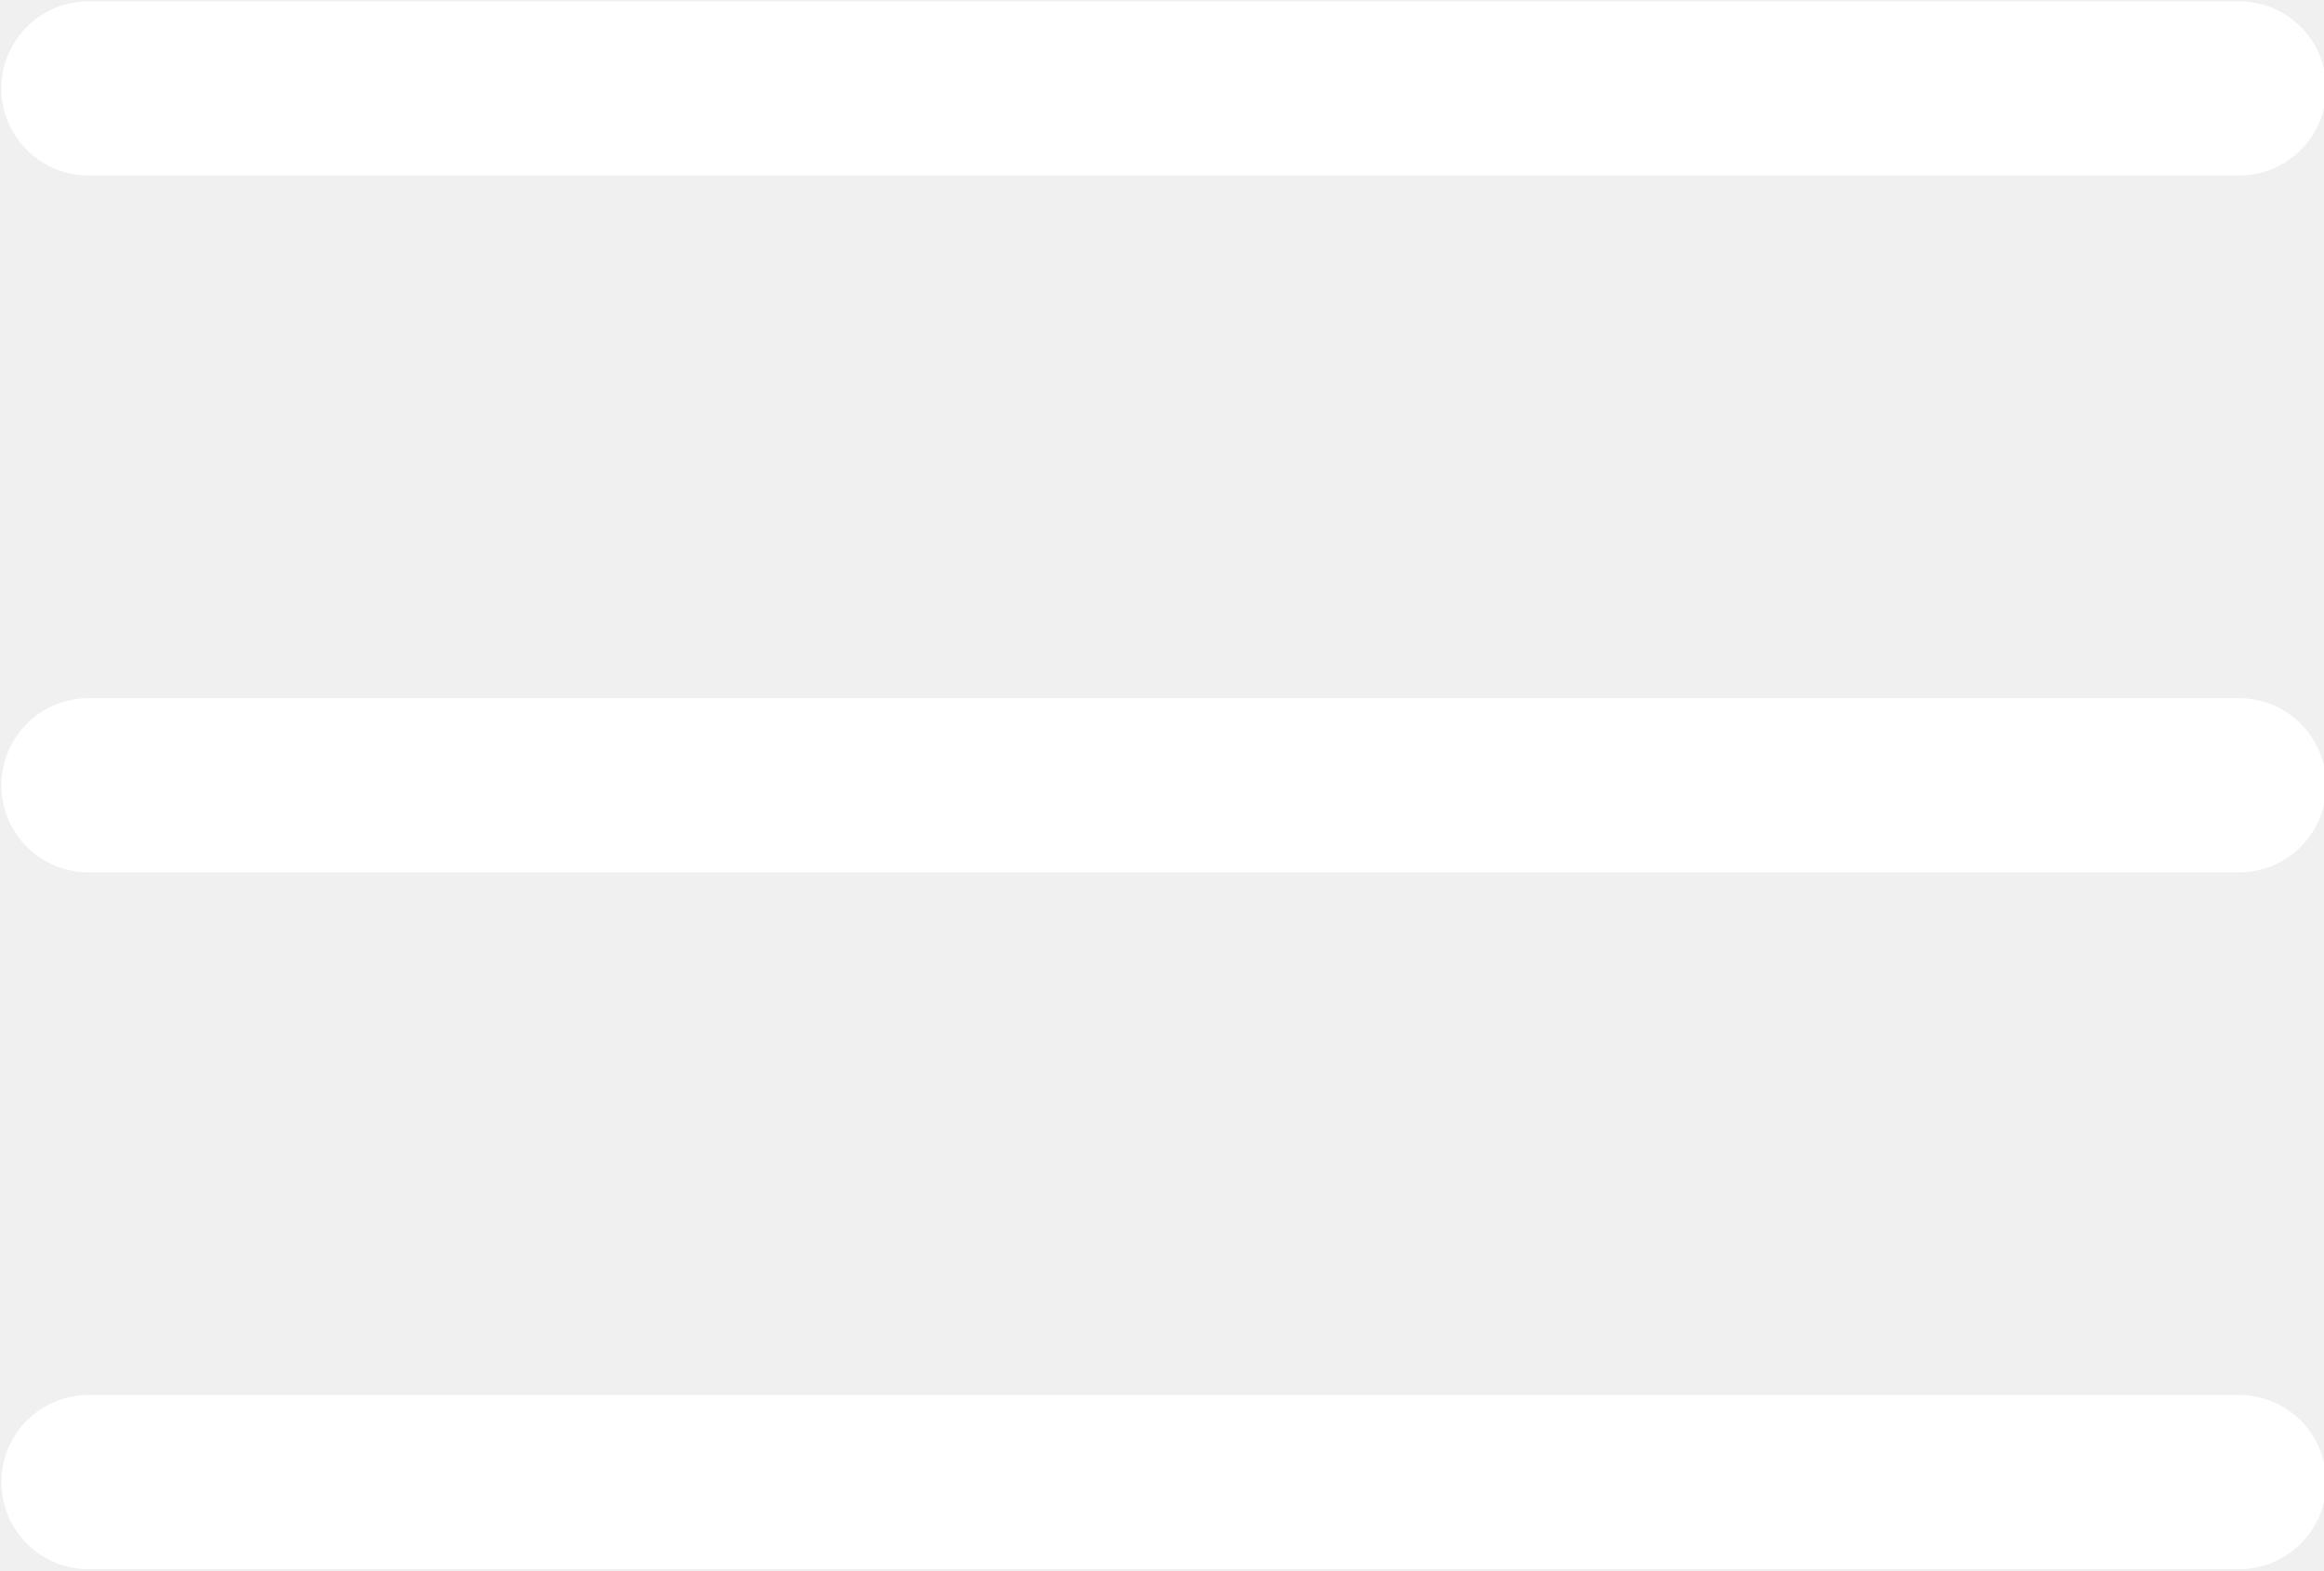
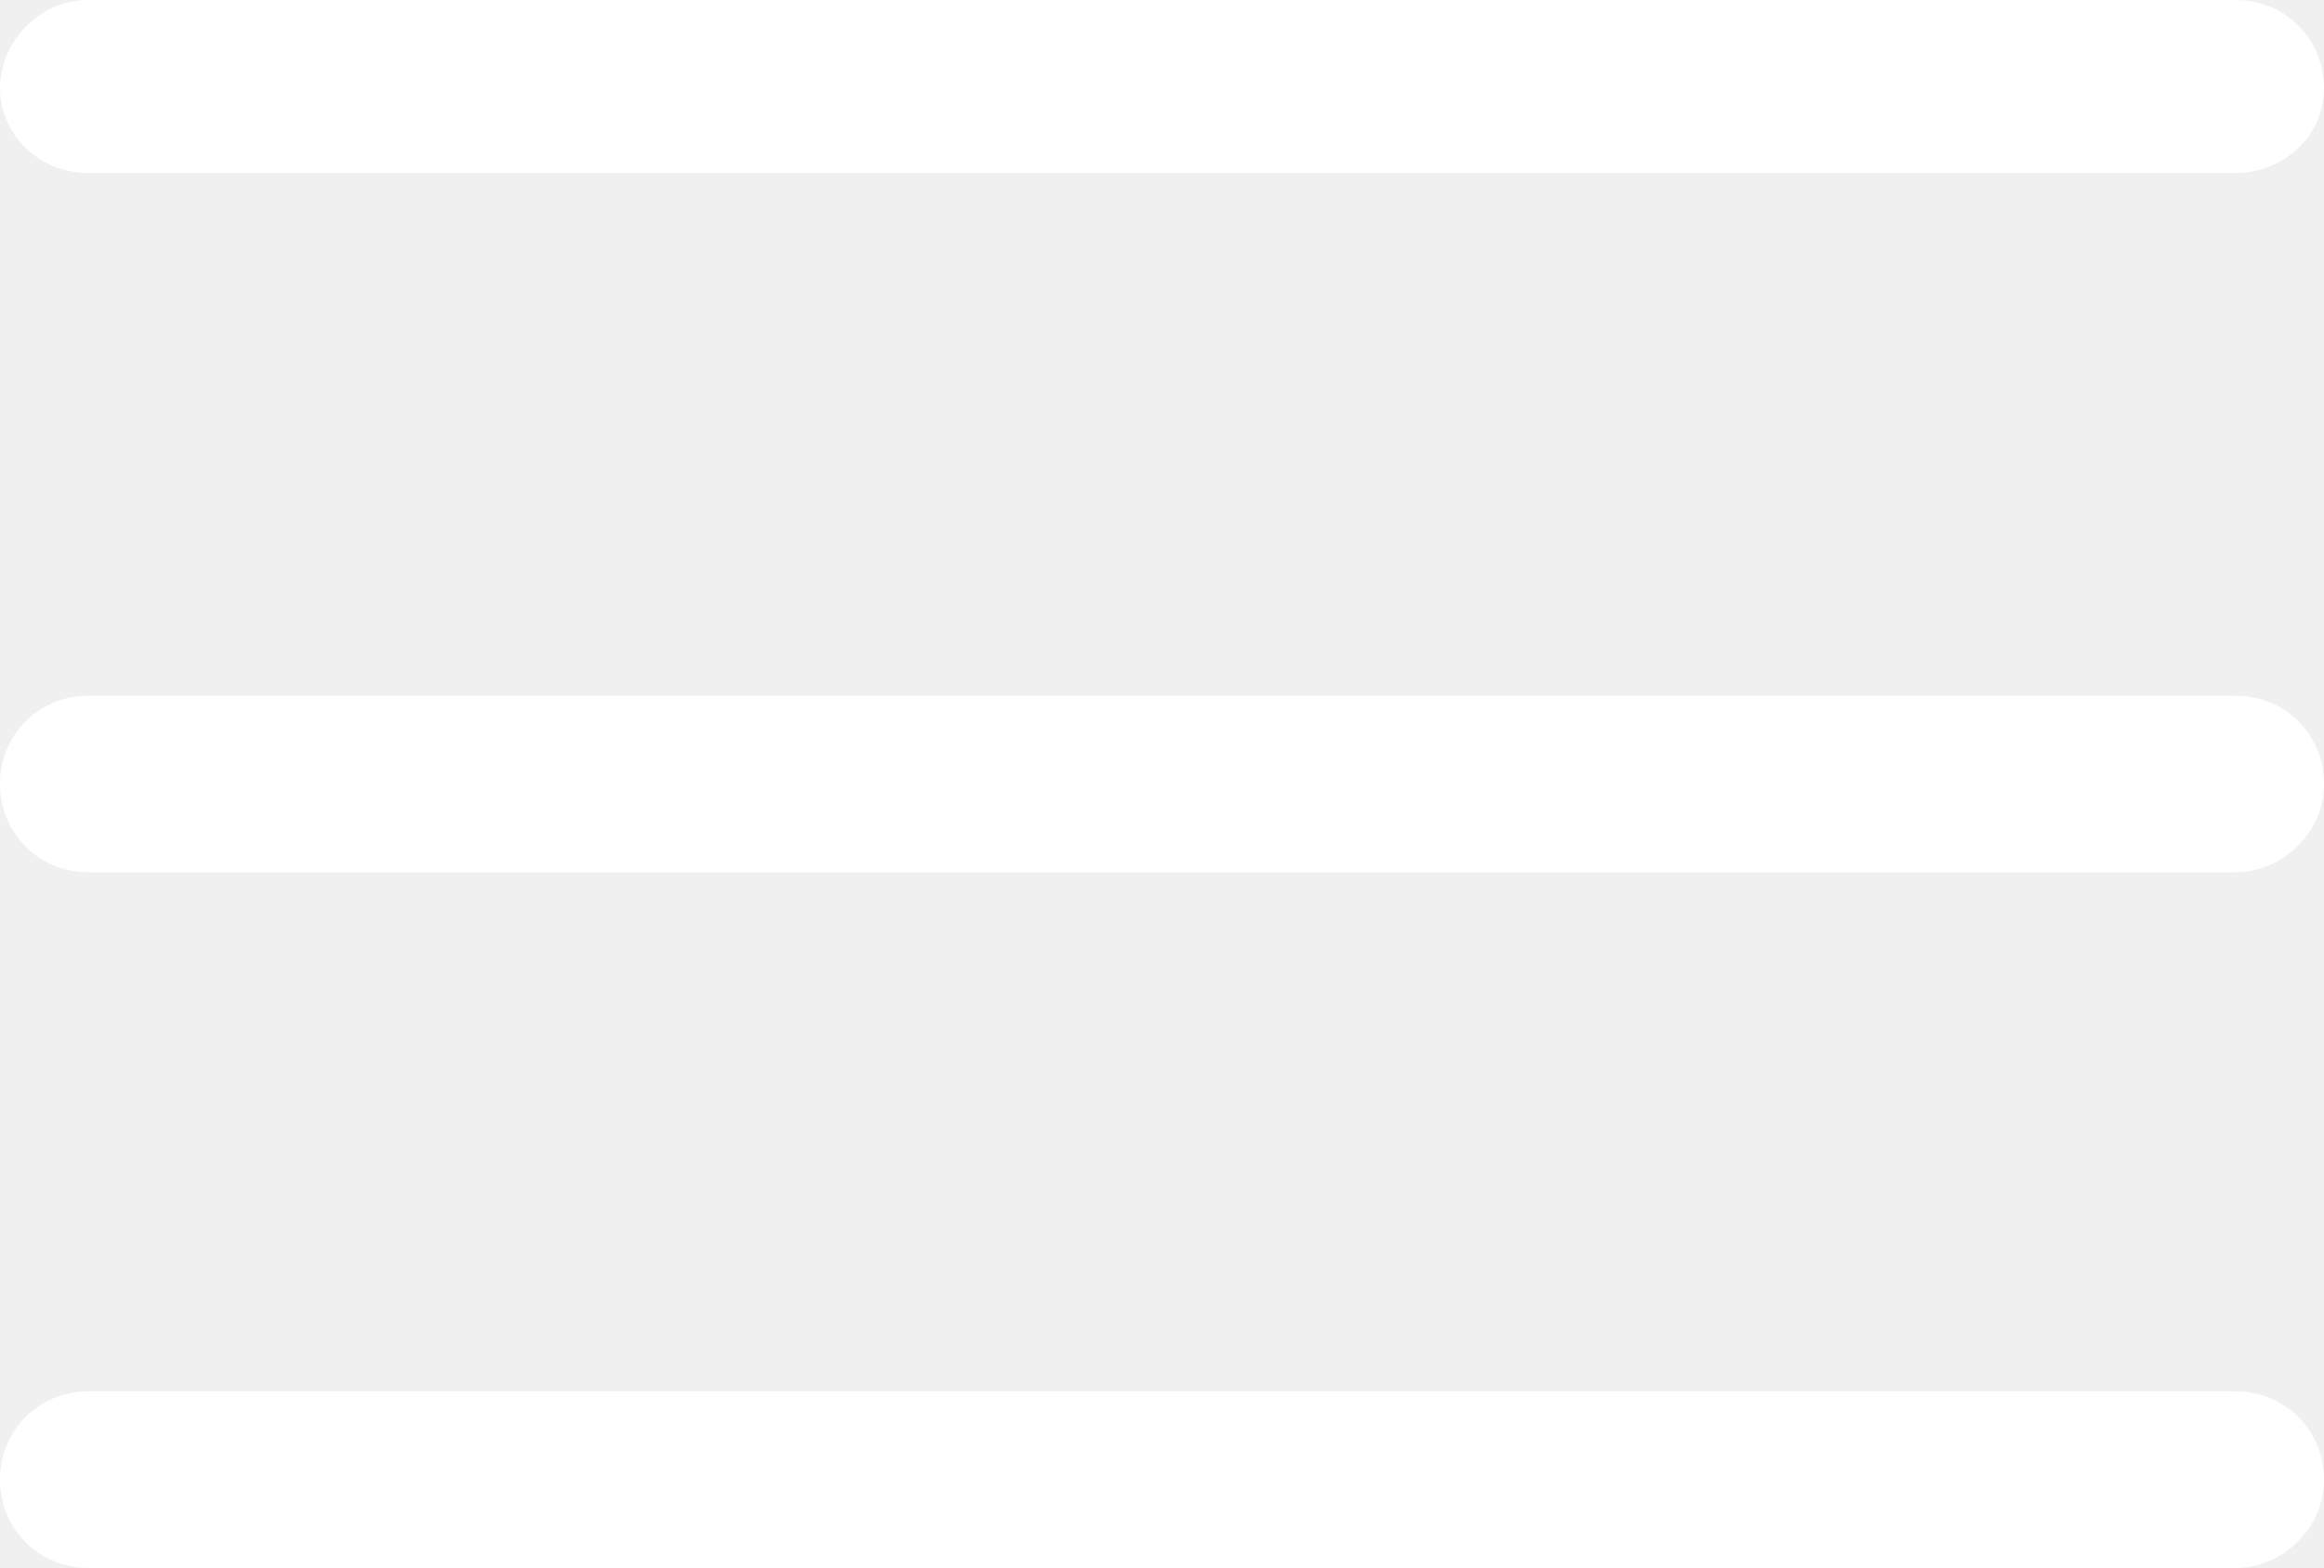
- <svg xmlns="http://www.w3.org/2000/svg" version="1.1" id="Livello_1" x="0px" y="0px" viewBox="0 0 65.7 44.4" style="enable-background:new 0 0 65.7 44.4;" xml:space="preserve">
+ <svg xmlns="http://www.w3.org/2000/svg" version="1.0" id="Livello_1" x="0px" y="0px" viewBox="0 0 65.8 44.4" style="enable-background:new 0 0 65.8 44.4;" xml:space="preserve">
  <style type="text/css">
- 	.st0{fill:none;stroke:#FFFFFF;stroke-width:4.924;stroke-linecap:round;stroke-miterlimit:10;}
+ 	.st0{fill:#FFFFFF;}
</style>
  <g>
-     <line class="st0" x1="2.5" y1="2.5" x2="63.3" y2="2.5" />
-     <line class="st0" x1="2.5" y1="22.2" x2="63.3" y2="22.2" />
-     <line class="st0" x1="2.5" y1="41.9" x2="63.3" y2="41.9" />
+     <g>
+       <path class="st0" d="M63.3,4.9H2.5C1.1,4.9,0,3.8,0,2.5S1.1,0,2.5,0h60.8c1.4,0,2.5,1.1,2.5,2.5S64.6,4.9,63.3,4.9z" />
+     </g>
+     <g>
+       <path class="st0" d="M63.3,24.7H2.5c-1.4,0-2.5-1.1-2.5-2.5s1.1-2.5,2.5-2.5h60.8c1.4,0,2.5,1.1,2.5,2.5S64.6,24.7,63.3,24.7z" />
+     </g>
+     <g>
+       <path class="st0" d="M63.3,44.4H2.5c-1.4,0-2.5-1.1-2.5-2.5s1.1-2.5,2.5-2.5h60.8c1.4,0,2.5,1.1,2.5,2.5S64.6,44.4,63.3,44.4z" />
+     </g>
  </g>
-   <g>
- </g>
-   <g>
- </g>
-   <g>
- </g>
-   <g>
- </g>
-   <g>
- </g>
-   <g>
- </g>
</svg>
